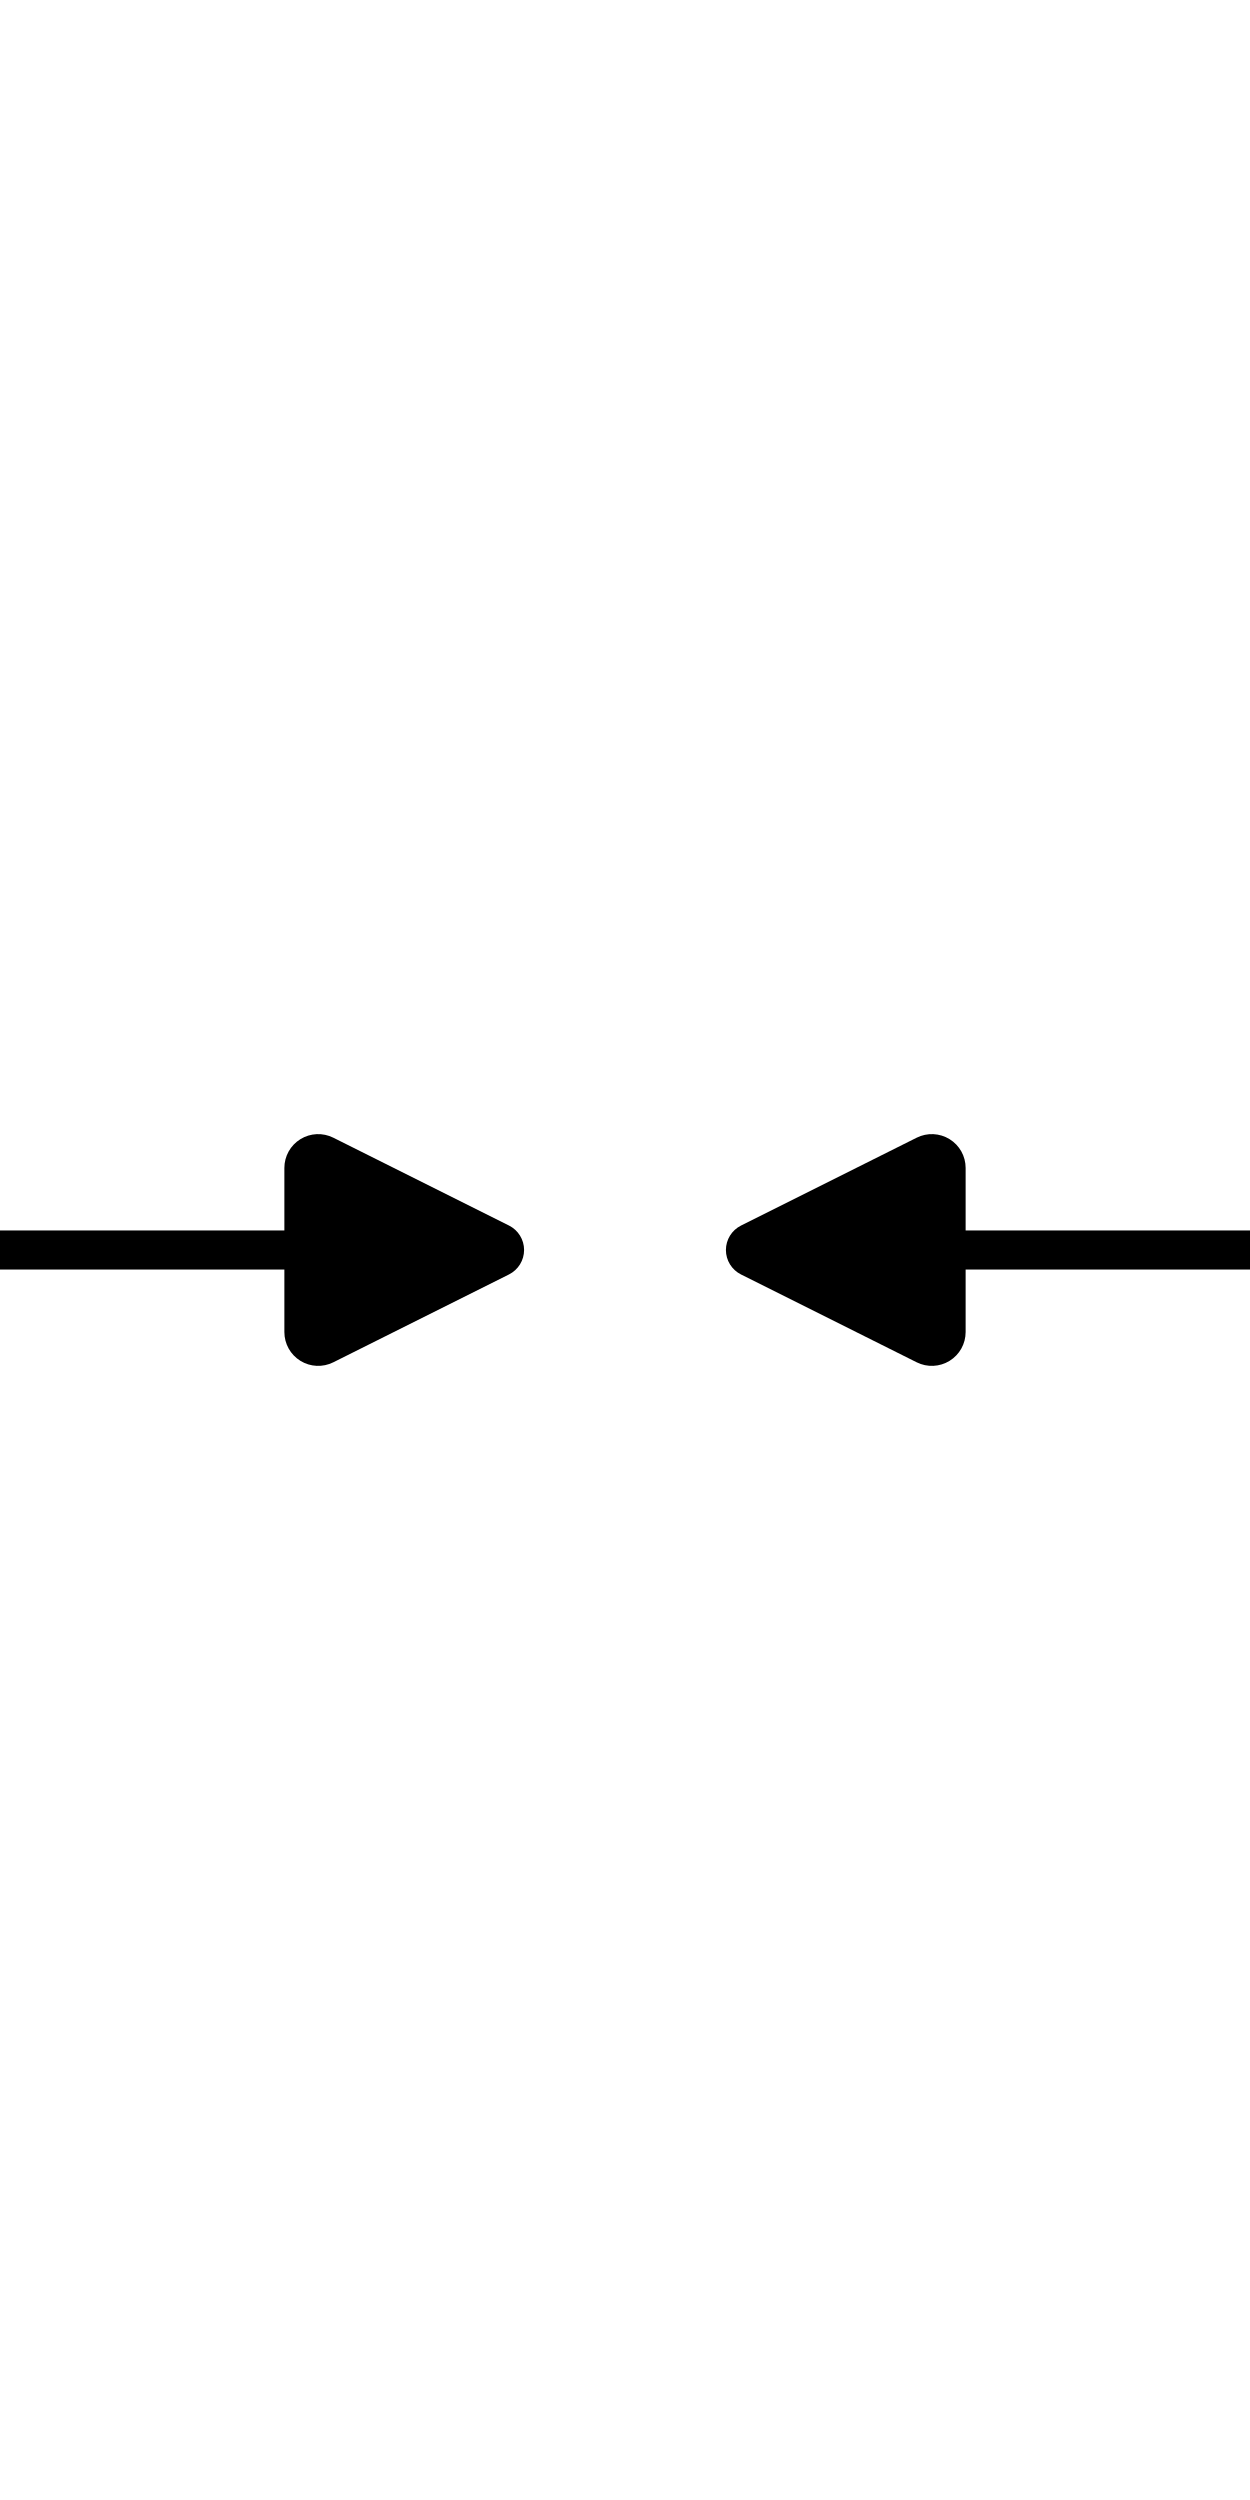
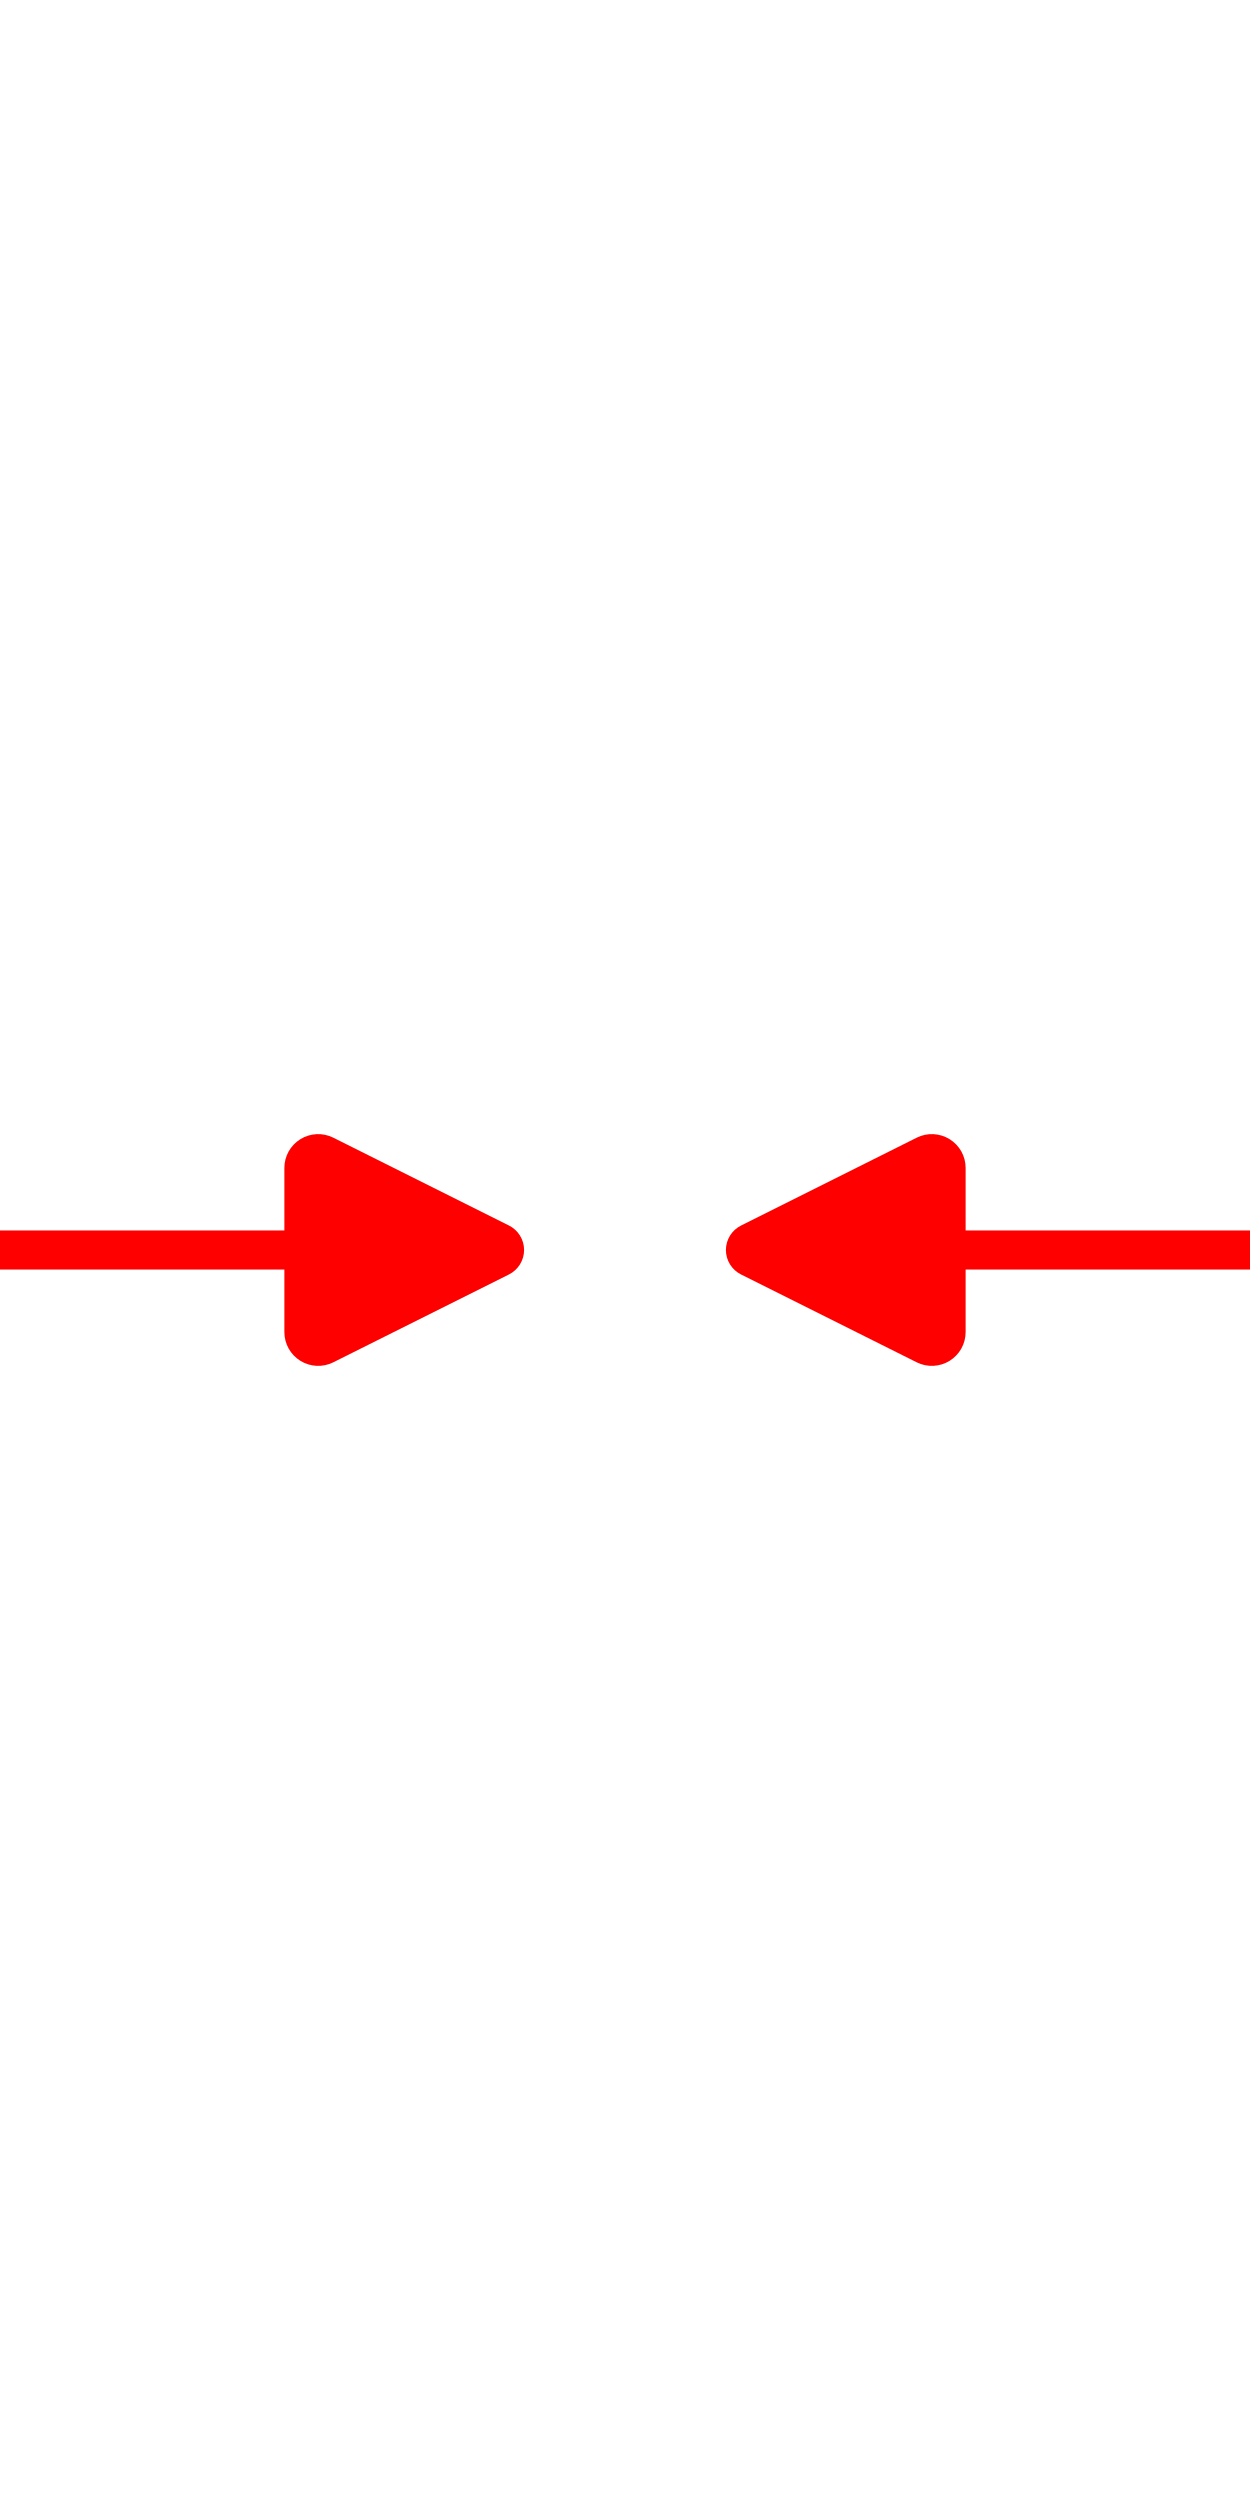
<svg xmlns="http://www.w3.org/2000/svg" width="48" height="96" viewBox="0 0 12.7 25.4" version="1.1" id="svg1">
  <defs id="defs1">
    <marker style="overflow:visible" id="RoundedArrow" refX="0" refY="0" orient="auto-start-reverse" markerWidth="1" markerHeight="1" viewBox="0 0 1 1" preserveAspectRatio="xMidYMid">
      <path transform="scale(0.7)" d="m -0.211,-4.106 6.422,3.211 a 1,1 90 0 1 0,1.789 L -0.211,4.106 A 1.236,1.236 31.717 0 1 -2,3 v -6 a 1.236,1.236 148.283 0 1 1.789,-1.106 z" style="fill:context-stroke;fill-rule:evenodd;stroke:none" id="path8" />
    </marker>
    <marker style="overflow:visible" id="RoundedArrow-7" refX="0" refY="0" orient="auto-start-reverse" markerWidth="1" markerHeight="1" viewBox="0 0 1 1" preserveAspectRatio="xMidYMid">
      <path transform="scale(0.7)" d="m -0.211,-4.106 6.422,3.211 a 1,1 90 0 1 0,1.789 L -0.211,4.106 A 1.236,1.236 31.717 0 1 -2,3 v -6 a 1.236,1.236 148.283 0 1 1.789,-1.106 z" style="fill:context-stroke;fill-rule:evenodd;stroke:none" id="path8-5" />
    </marker>
  </defs>
  <g id="layer1">
-     <g id="g1" transform="translate(0,6.35)">
-       <path style="fill:none;stroke:#000000;stroke-width:0.397;stroke-linecap:butt;stroke-linejoin:miter;stroke-dasharray:none;stroke-opacity:1;marker-end:url(#RoundedArrow)" d="M 0,6.35 H 3.445" id="path1" />
-       <path style="fill:none;stroke:#000000;stroke-width:0.397;stroke-linecap:butt;stroke-linejoin:miter;stroke-dasharray:none;stroke-opacity:1;marker-end:url(#RoundedArrow-7)" d="M 12.7,6.35 H 9.255" id="path1-5" />
+     <g id="g1" transform="translate(0,6.35)" style="fill:#000000;fill-opacity:1">
+       <path style="fill:#000000;stroke:#ff0000;stroke-width:0.397;stroke-linecap:butt;stroke-linejoin:miter;stroke-dasharray:none;stroke-opacity:1;marker-end:url(#RoundedArrow);fill-opacity:1" d="M 0,6.35 H 3.445" id="path1" />
+       <path style="fill:#000000;stroke:#ff0000;stroke-width:0.397;stroke-linecap:butt;stroke-linejoin:miter;stroke-dasharray:none;stroke-opacity:1;marker-end:url(#RoundedArrow-7);fill-opacity:1" d="M 12.7,6.35 H 9.255" id="path1-5" />
    </g>
  </g>
</svg>
